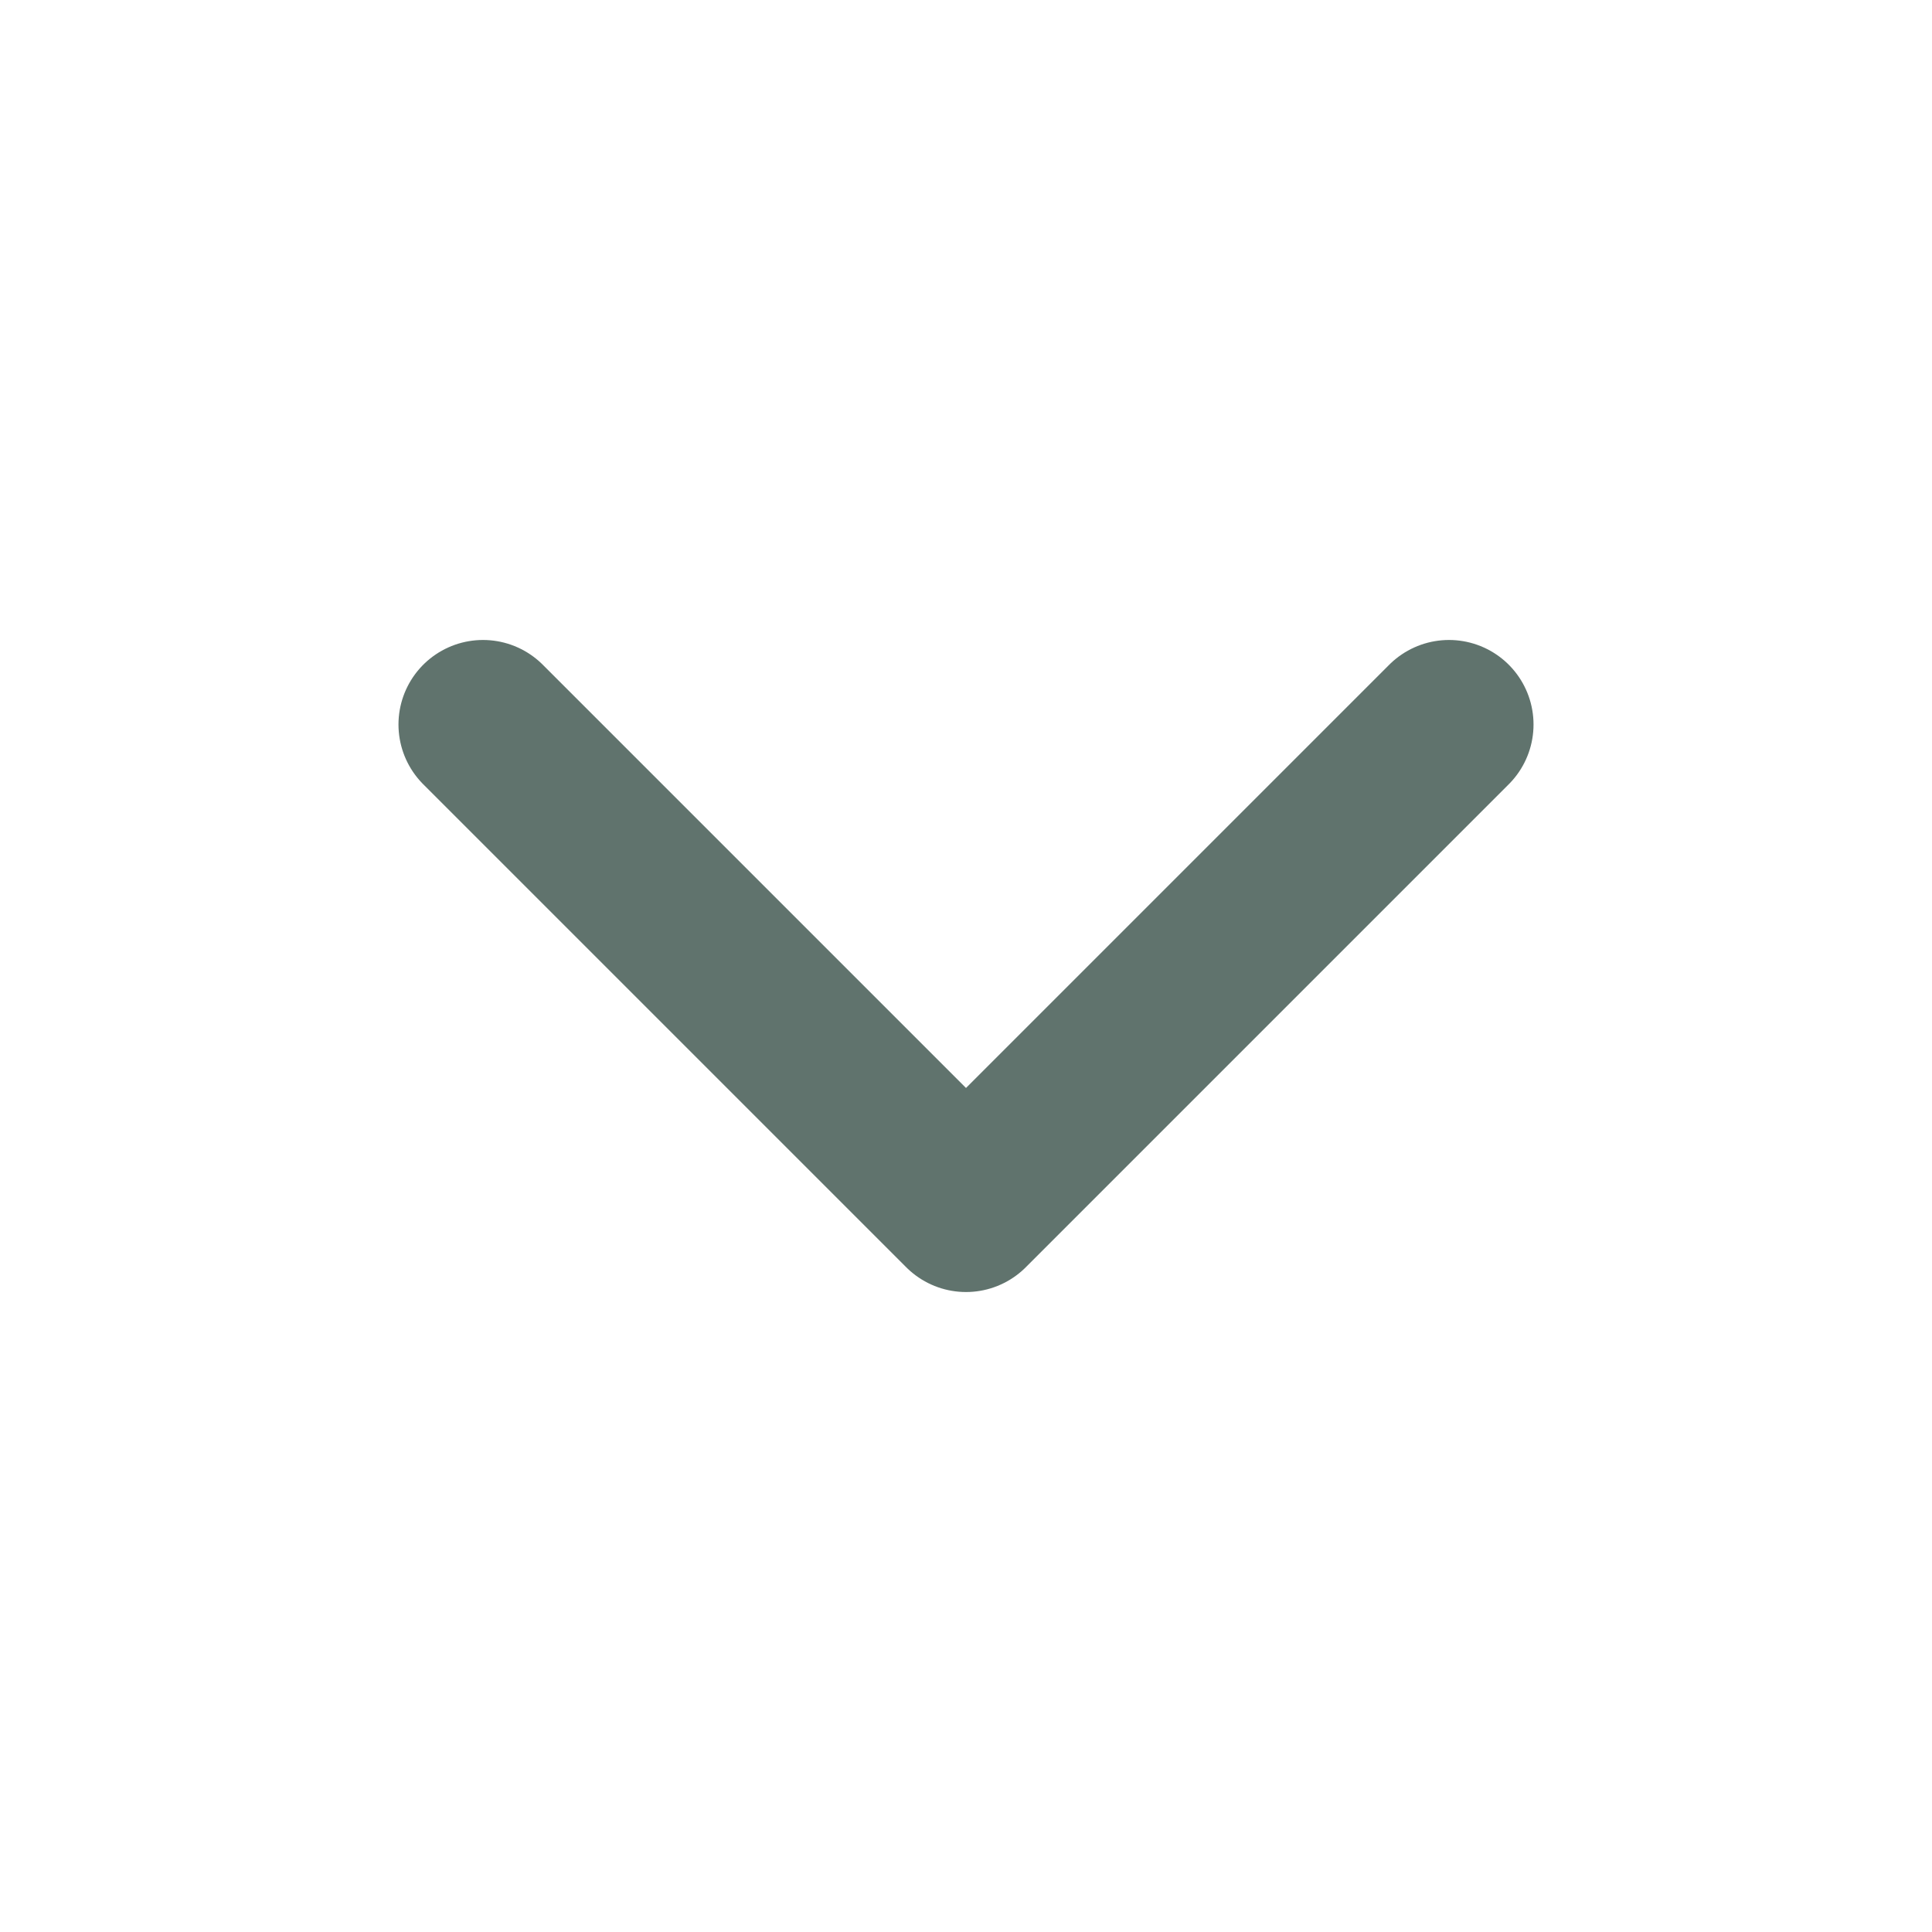
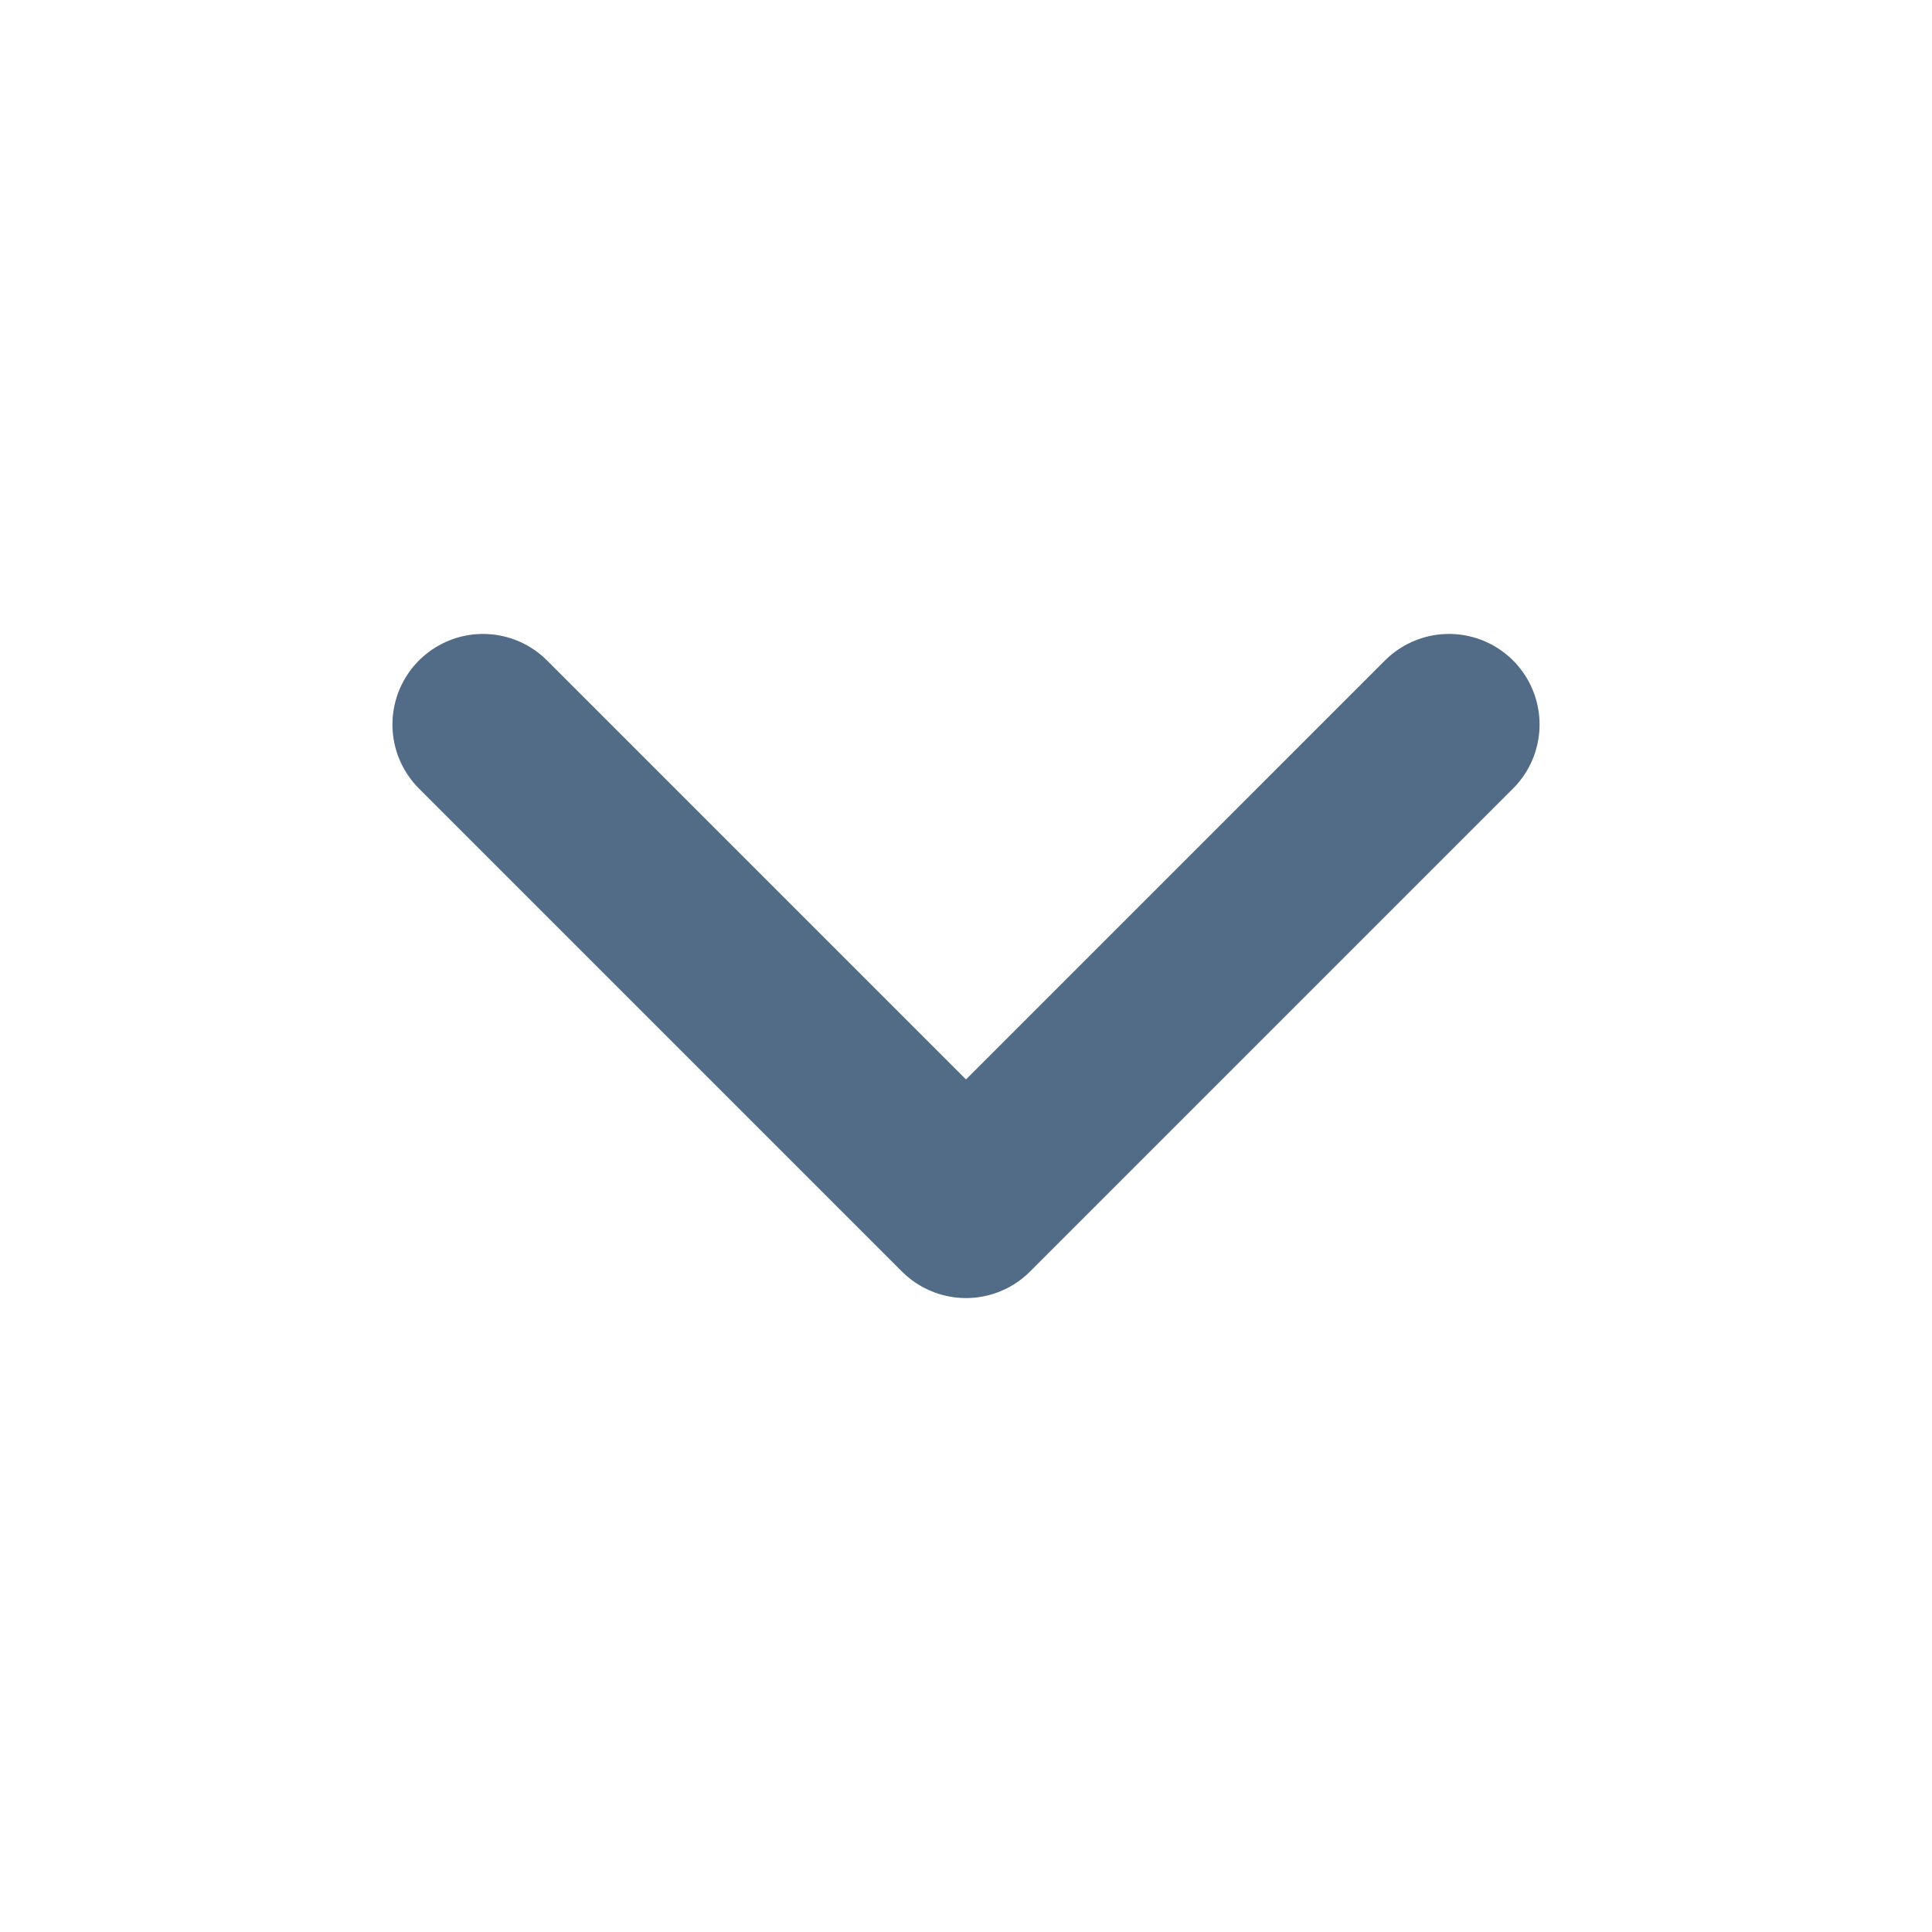
<svg xmlns="http://www.w3.org/2000/svg" width="16" height="16" viewBox="0 0 16 16" fill="none">
-   <path d="M4 6L8 10L12 6" stroke="#60736d" stroke-width="1.4" stroke-linecap="round" stroke-linejoin="round" />
+   <path d="M4 6L8 10L12 6" stroke="#526b86" stroke-width="1.5" stroke-linecap="round" stroke-linejoin="round" />
</svg>
